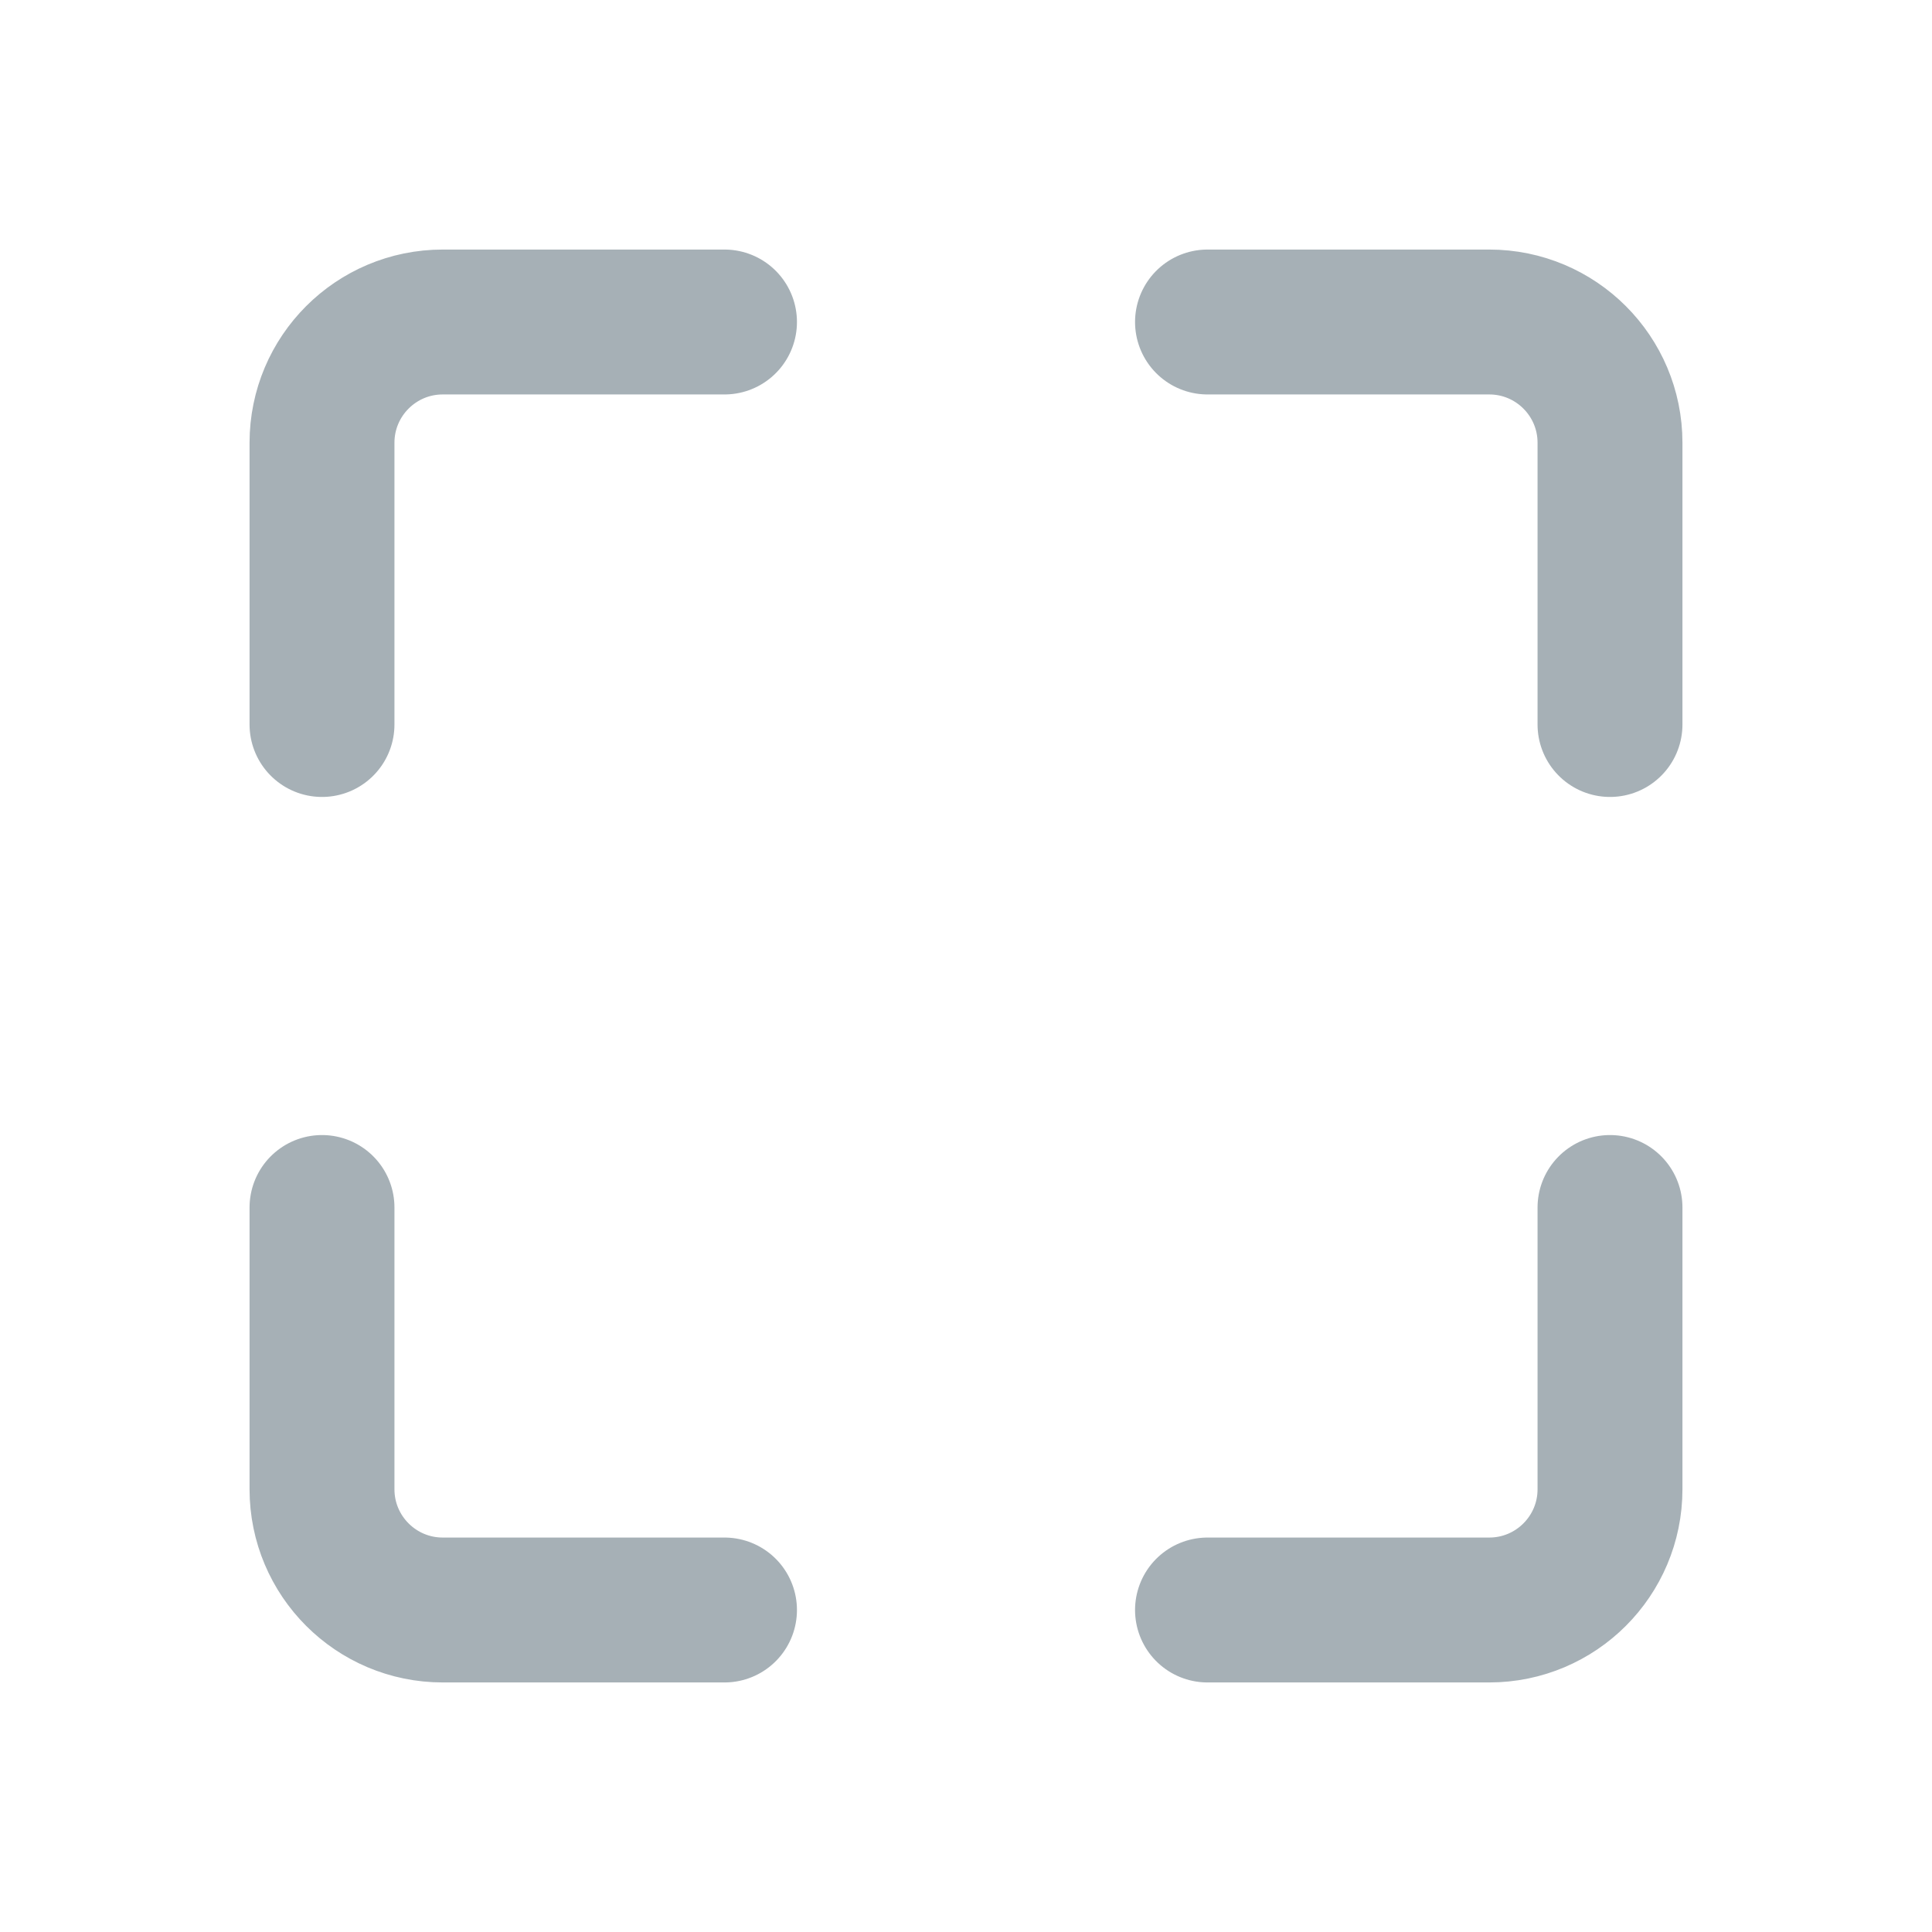
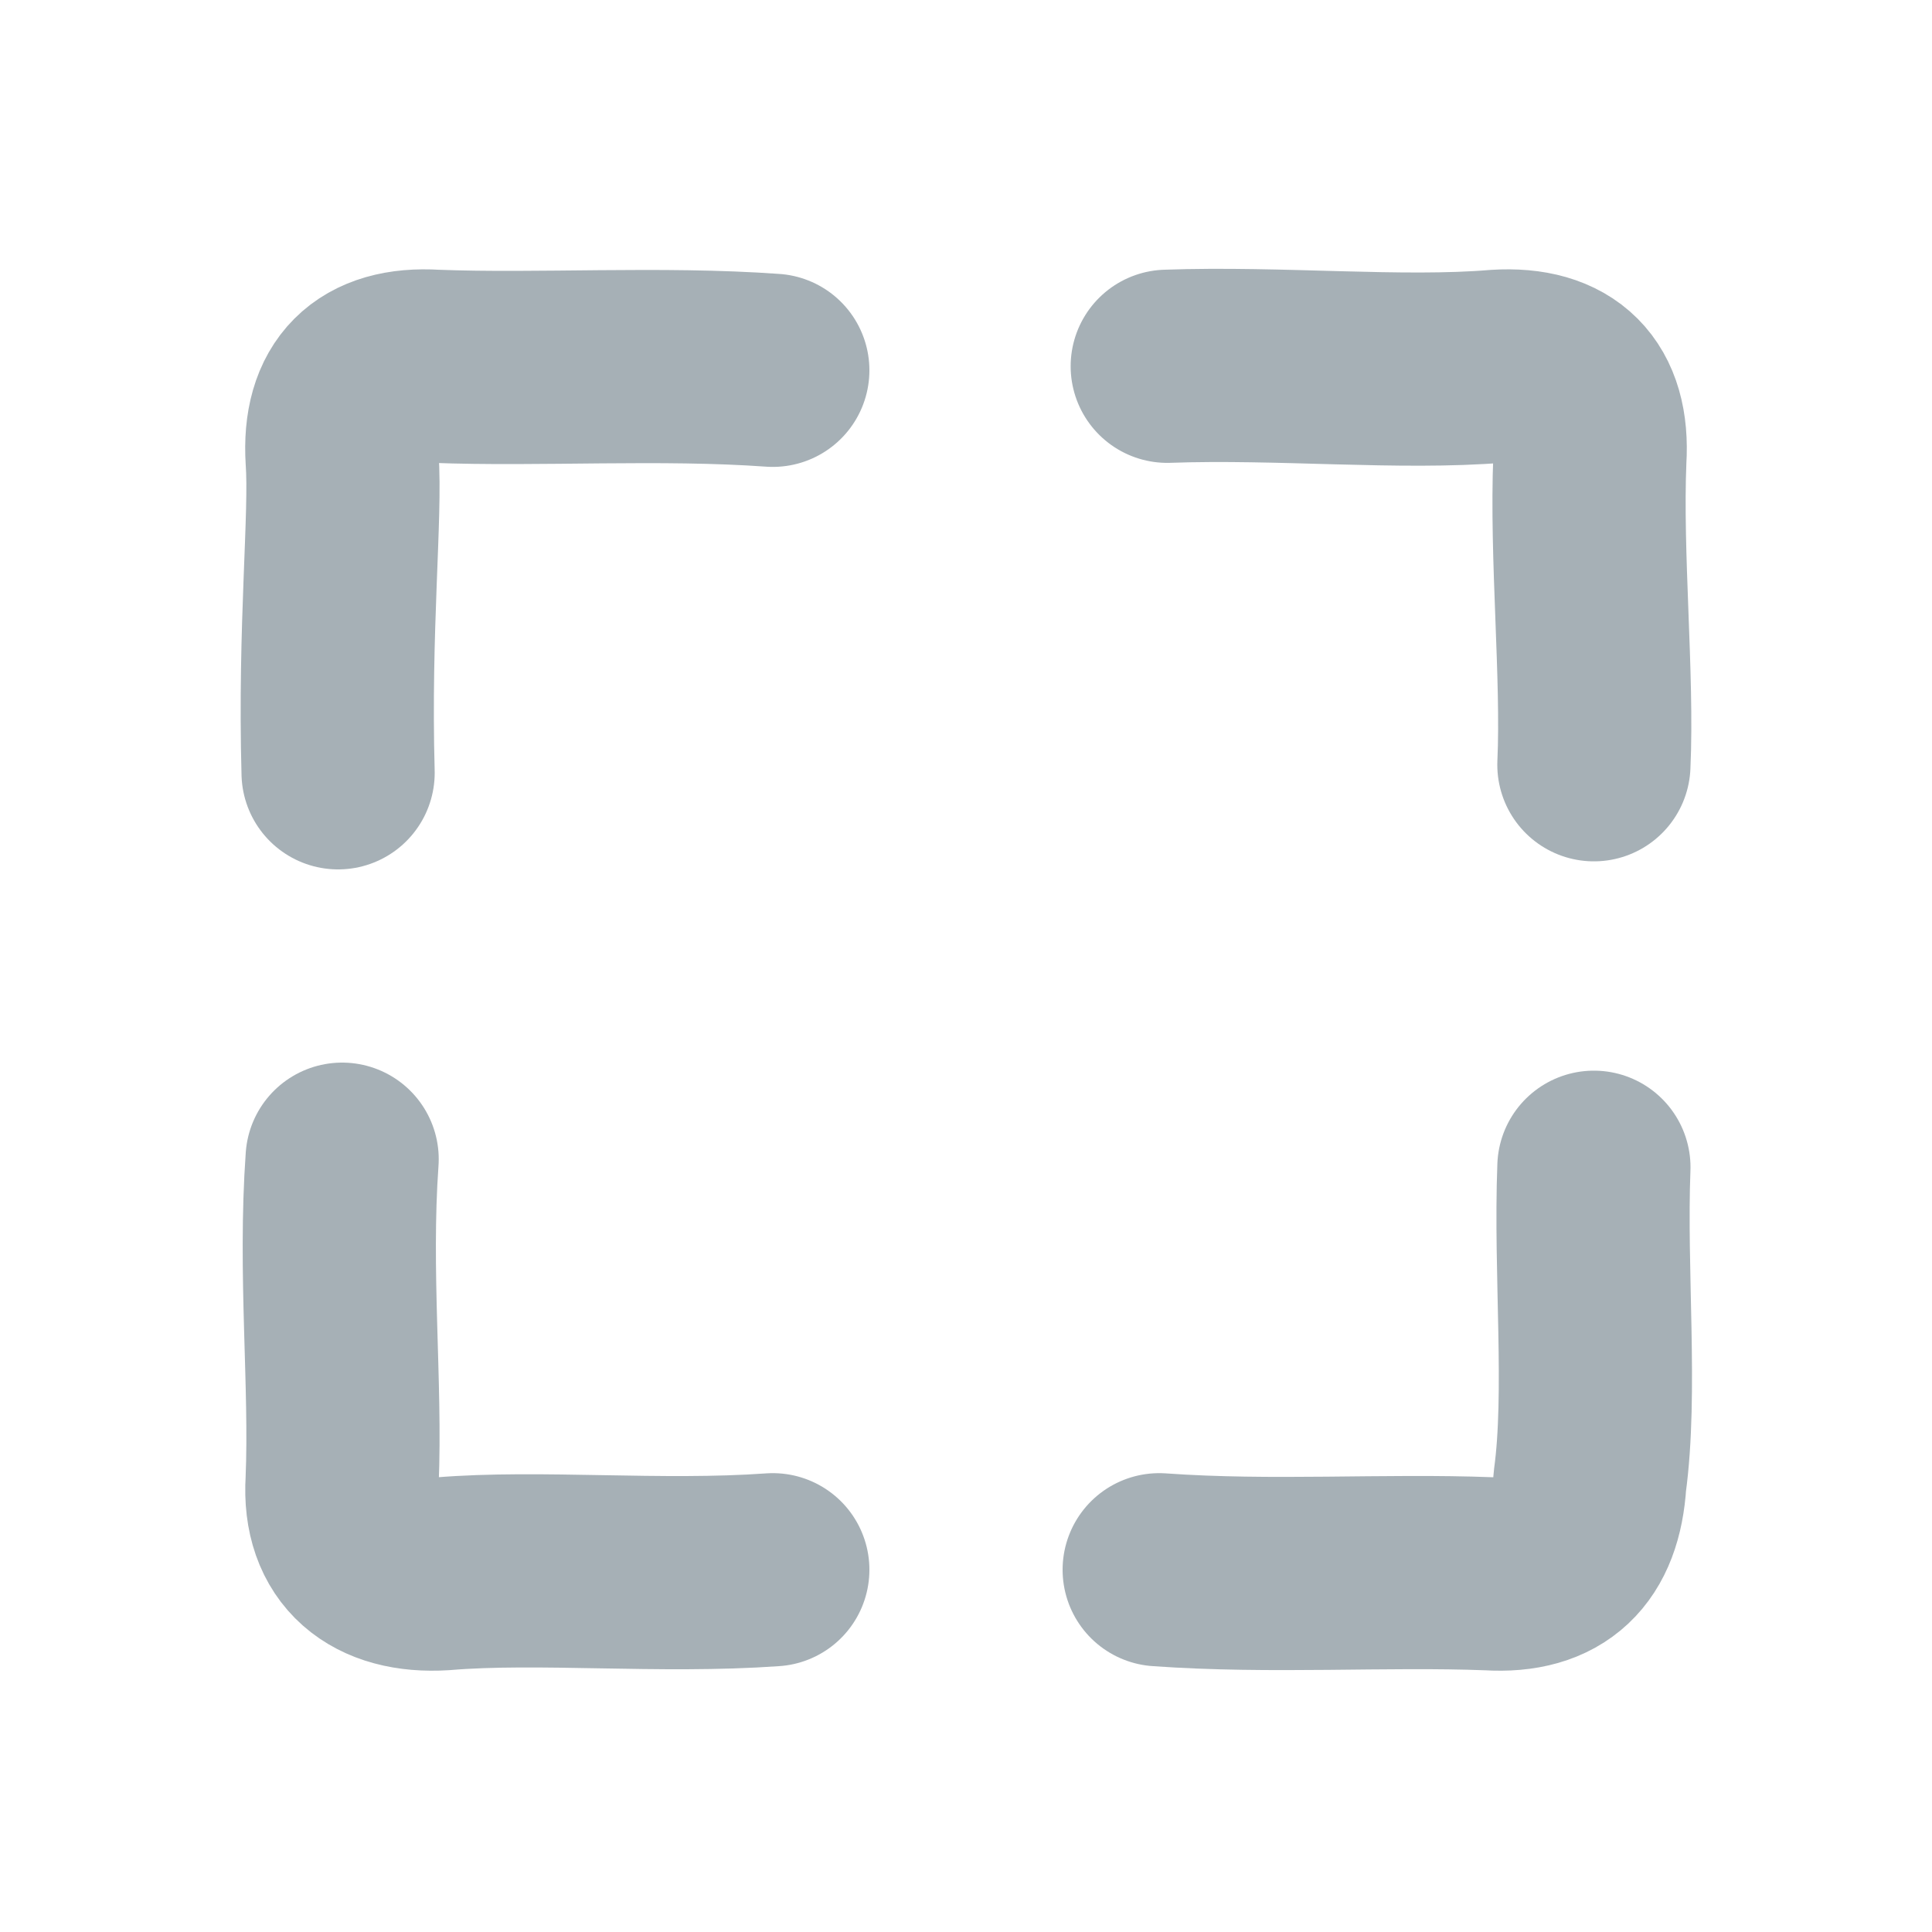
- <svg xmlns="http://www.w3.org/2000/svg" viewBox="0 0 24 24" fill="none" color="#A6B0B6">
-   <path d="M4 9V5.5A1.5 1.5 0 0 1 5.5 4H9M15 4h3.5A1.5 1.5 0 0 1 20 5.5V9M20 15v3.5a1.5 1.5 0 0 1-1.5 1.5H15M9 20H5.5A1.5 1.5 0 0 1 4 18.5V15" stroke="currentColor" stroke-width="1.8" stroke-linecap="round" stroke-linejoin="round" />
+ <svg xmlns="http://www.w3.org/2000/svg" viewBox="0 0 24 24" fill="none" color="#A6B0B6" stroke="currentColor" stroke-width="2.4" stroke-linecap="round" stroke-linejoin="round">
+   <path d="M4.2 9.6C4.15 7.8 4.3 6.4 4.25 5.7C4.2 4.9 4.6 4.5 5.4 4.55C6.7 4.6 8.2 4.5 9.6 4.6" />
+   <path d="M14.5 4.55C15.9 4.5 17.4 4.65 18.6 4.55C19.4 4.5 19.8 4.9 19.75 5.7C19.7 6.9 19.85 8.4 19.8 9.5" />
+   <path d="M19.8 14.5C19.75 15.8 19.9 17.3 19.75 18.4C19.7 19.2 19.3 19.6 18.5 19.55C17.2 19.5 15.8 19.6 14.4 19.5" />
+   <path d="M9.6 19.5C8.2 19.6 6.7 19.45 5.5 19.55C4.7 19.6 4.2 19.2 4.25 18.4C4.3 17.2 4.15 15.8 4.25 14.4" />
</svg>
